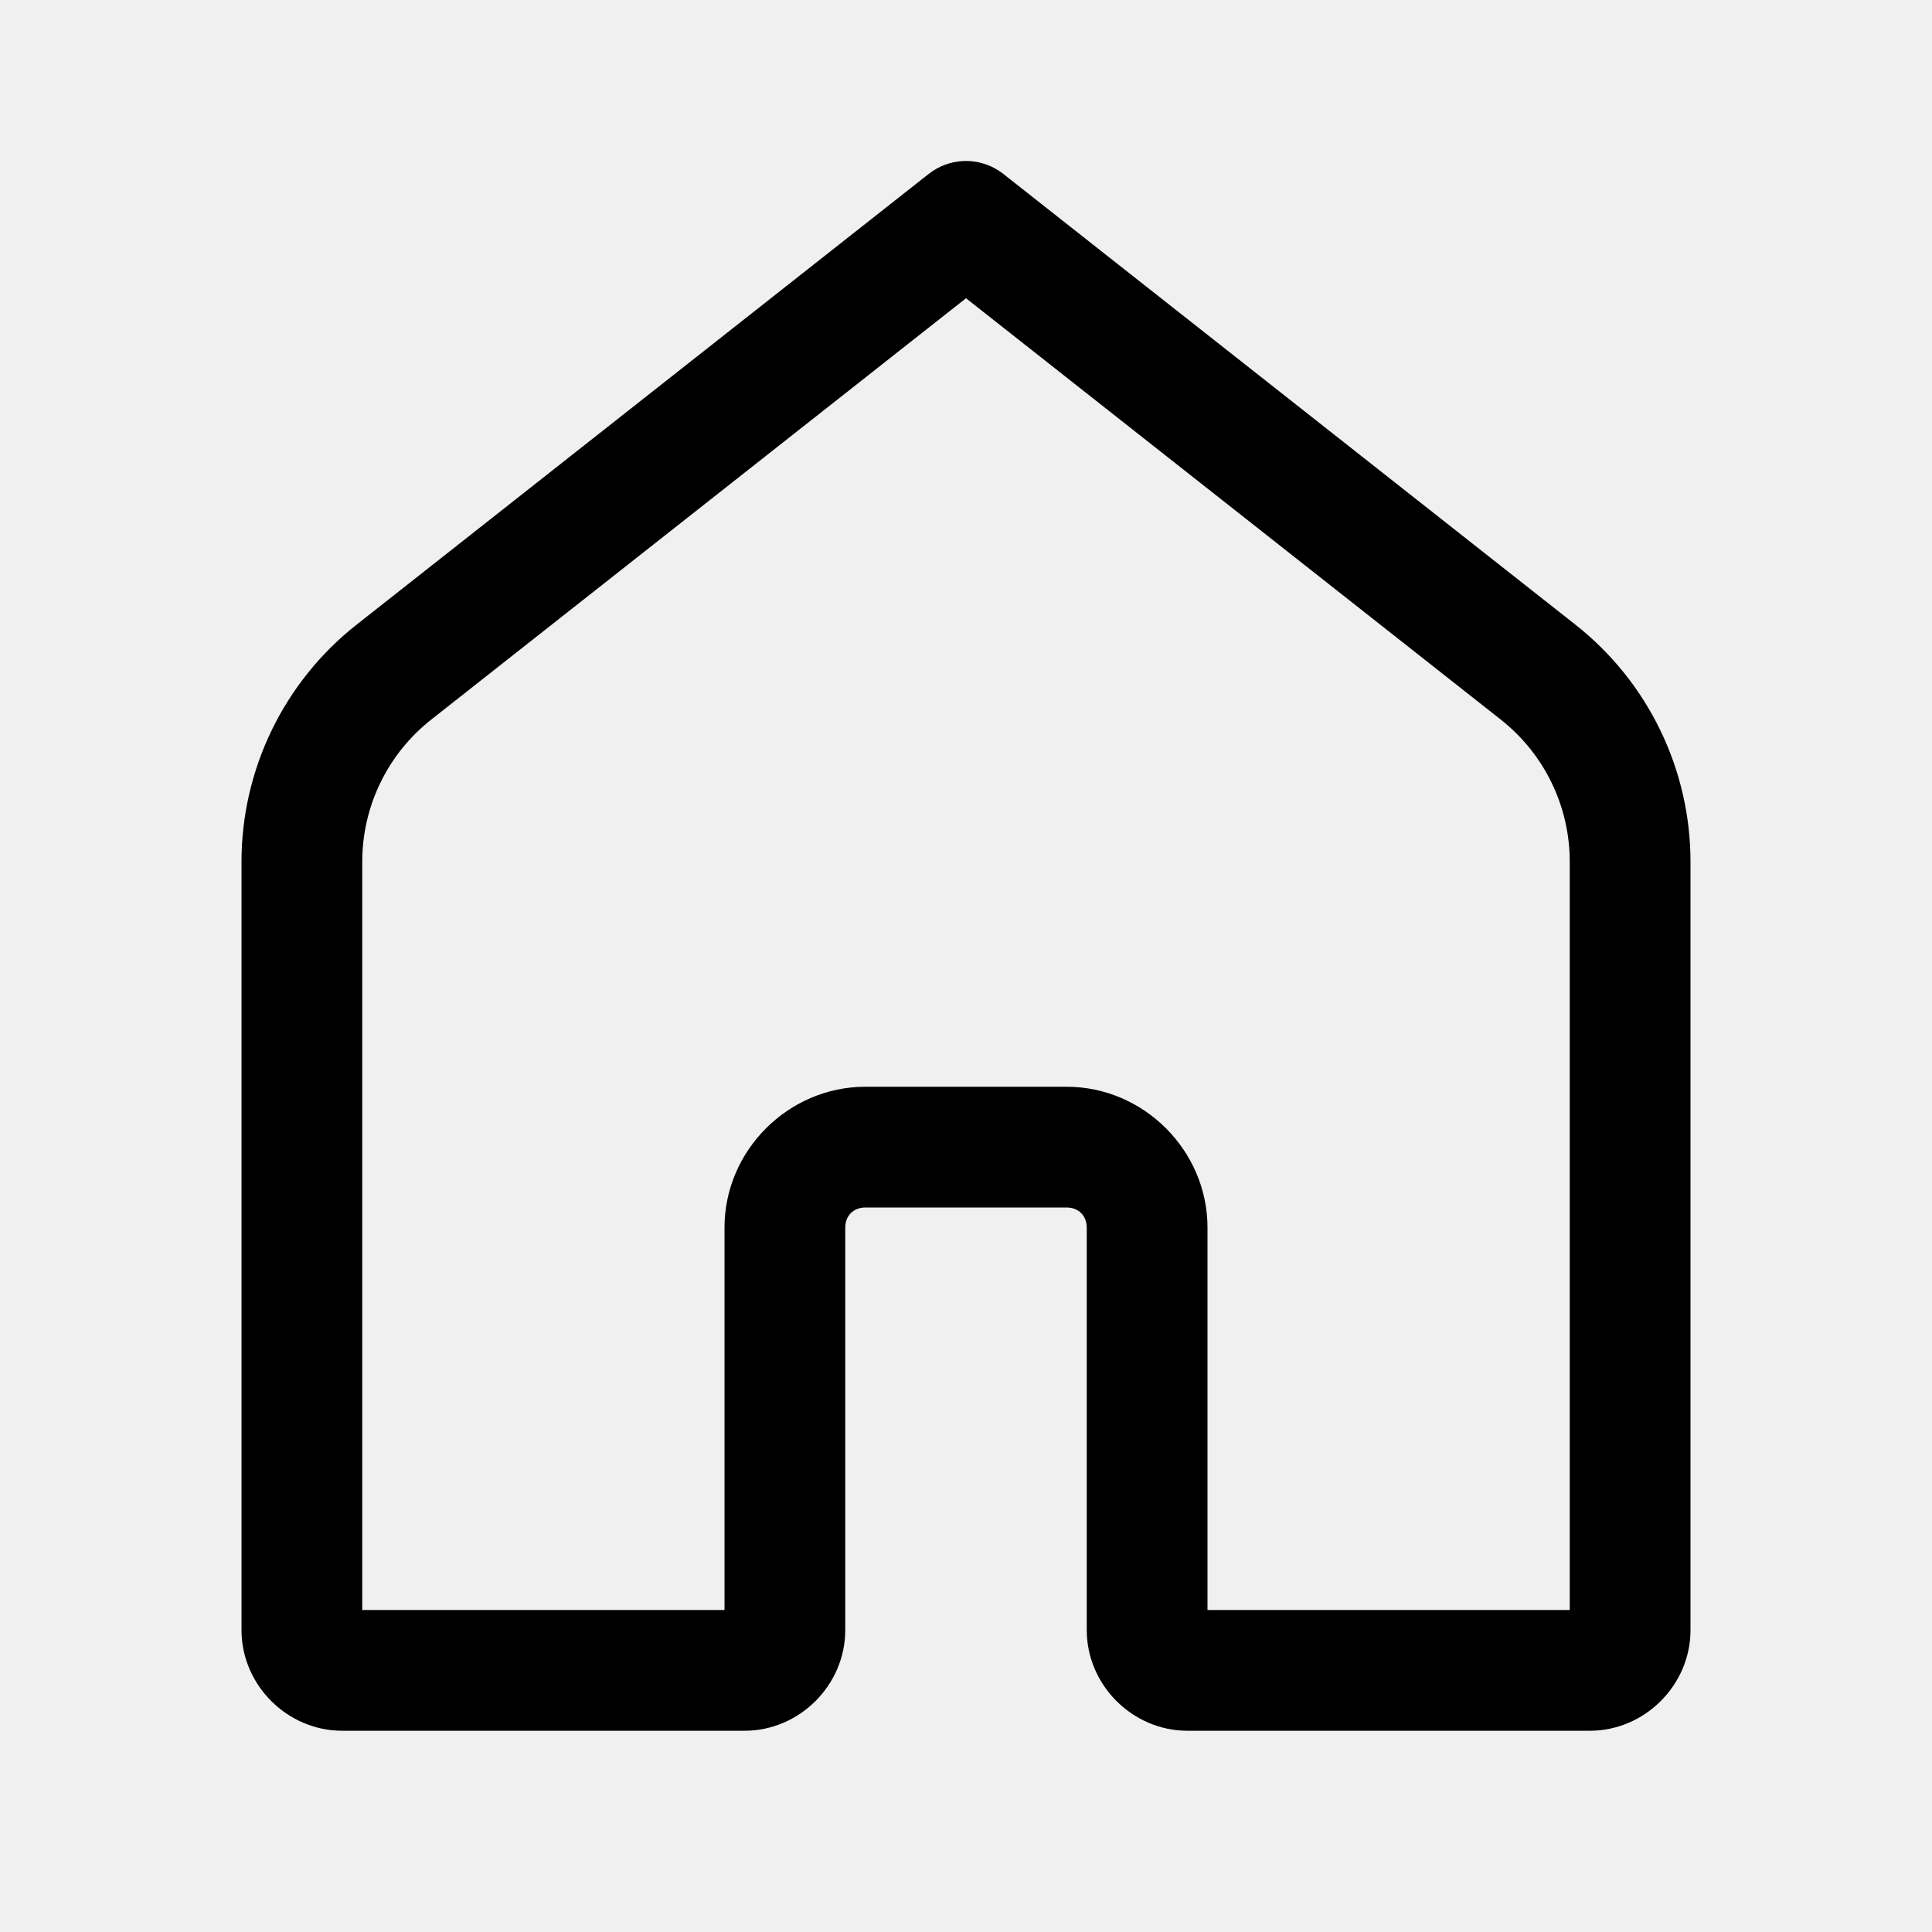
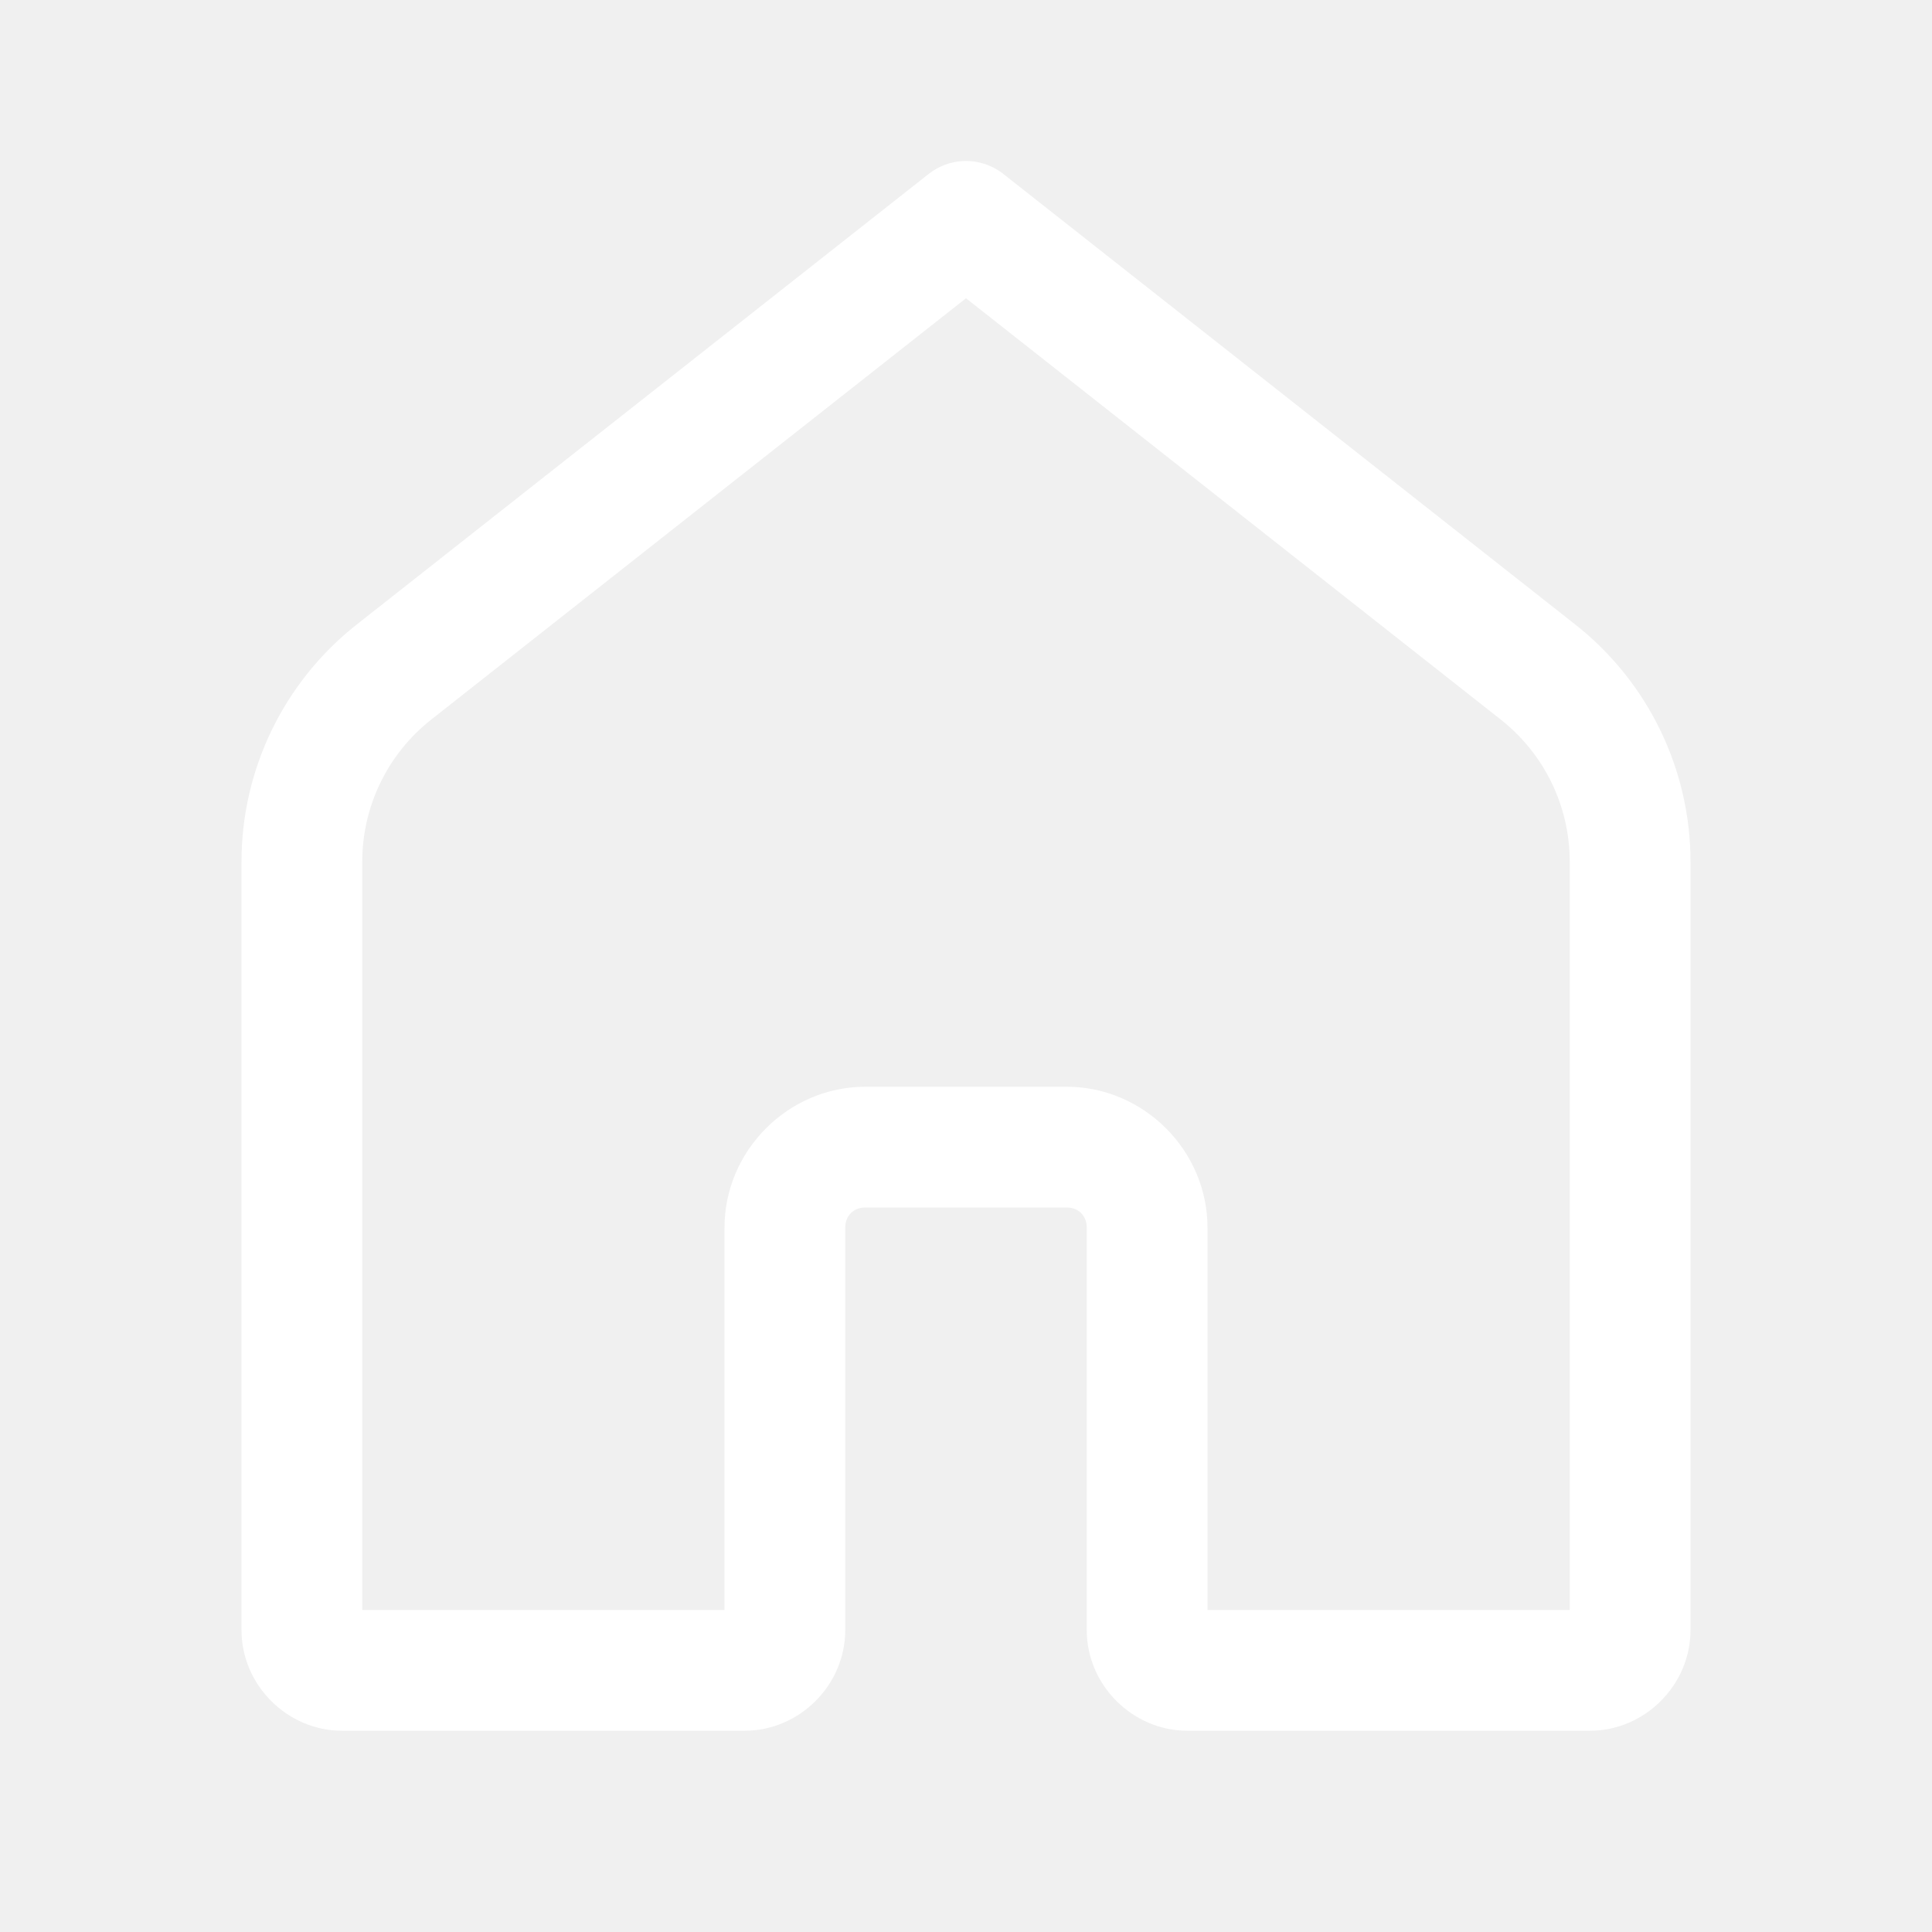
- <svg xmlns="http://www.w3.org/2000/svg" x="0px" y="0px" width="100" height="100" viewBox="0 0 48 48">
-   <path d="M 23.951 4 A 1.5 1.5 0 0 0 23.072 4.322 L 8.859 15.52 C 7.055 16.941 6 19.114 6 21.41 L 6 40.5 C 6 41.864 7.136 43 8.5 43 L 18.5 43 C 19.864 43 21 41.864 21 40.5 L 21 30.5 C 21 30.205 21.205 30 21.5 30 L 26.5 30 C 26.795 30 27 30.205 27 30.5 L 27 40.5 C 27 41.864 28.136 43 29.5 43 L 39.5 43 C 40.864 43 42 41.864 42 40.5 L 42 21.41 C 42 19.114 40.945 16.941 39.141 15.52 L 24.928 4.322 A 1.5 1.5 0 0 0 23.951 4 z M 24 7.41 L 37.285 17.877 C 38.369 18.731 39 20.031 39 21.41 L 39 40 L 30 40 L 30 30.5 C 30 28.585 28.415 27 26.5 27 L 21.5 27 C 19.585 27 18 28.585 18 30.5 L 18 40 L 9 40 L 9 21.41 C 9 20.031 9.631 18.731 10.715 17.877 L 24 7.41 z" />
+ <svg xmlns="http://www.w3.org/2000/svg" x="0px" y="0px" width="100" height="100" viewBox="0,0,256,256">
+   <g fill="#ffffff" fill-rule="nonzero" stroke="none" stroke-width="1" stroke-linecap="butt" stroke-linejoin="miter" stroke-miterlimit="10" stroke-dasharray="" stroke-dashoffset="0" font-family="none" font-weight="none" font-size="none" text-anchor="none" style="mix-blend-mode: normal">
+     <g transform="scale(5.33333,5.33333)">
+       <path d="M23.951,4c-0.32,0.011 -0.628,0.124 -0.879,0.322l-14.213,11.197c-1.804,1.422 -2.859,3.594 -2.859,5.891v19.09c0,1.364 1.136,2.5 2.5,2.5h10c1.364,0 2.5,-1.136 2.5,-2.5v-10c0,-0.295 0.205,-0.5 0.5,-0.5h5c0.295,0 0.5,0.205 0.5,0.5v10c0,1.364 1.136,2.5 2.5,2.5h10c1.364,0 2.5,-1.136 2.5,-2.5v-19.09c0,-2.297 -1.055,-4.469 -2.859,-5.891l-14.213,-11.197c-0.277,-0.219 -0.623,-0.333 -0.977,-0.322zM24,7.41l13.285,10.467c1.084,0.854 1.715,2.154 1.715,3.533v18.59h-9v-9.5c0,-1.915 -1.585,-3.5 -3.5,-3.5h-5c-1.915,0 -3.5,1.585 -3.5,3.5v9.5h-9v-18.59c0,-1.379 0.631,-2.679 1.715,-3.533z" />
+     </g>
+   </g>
</svg>
